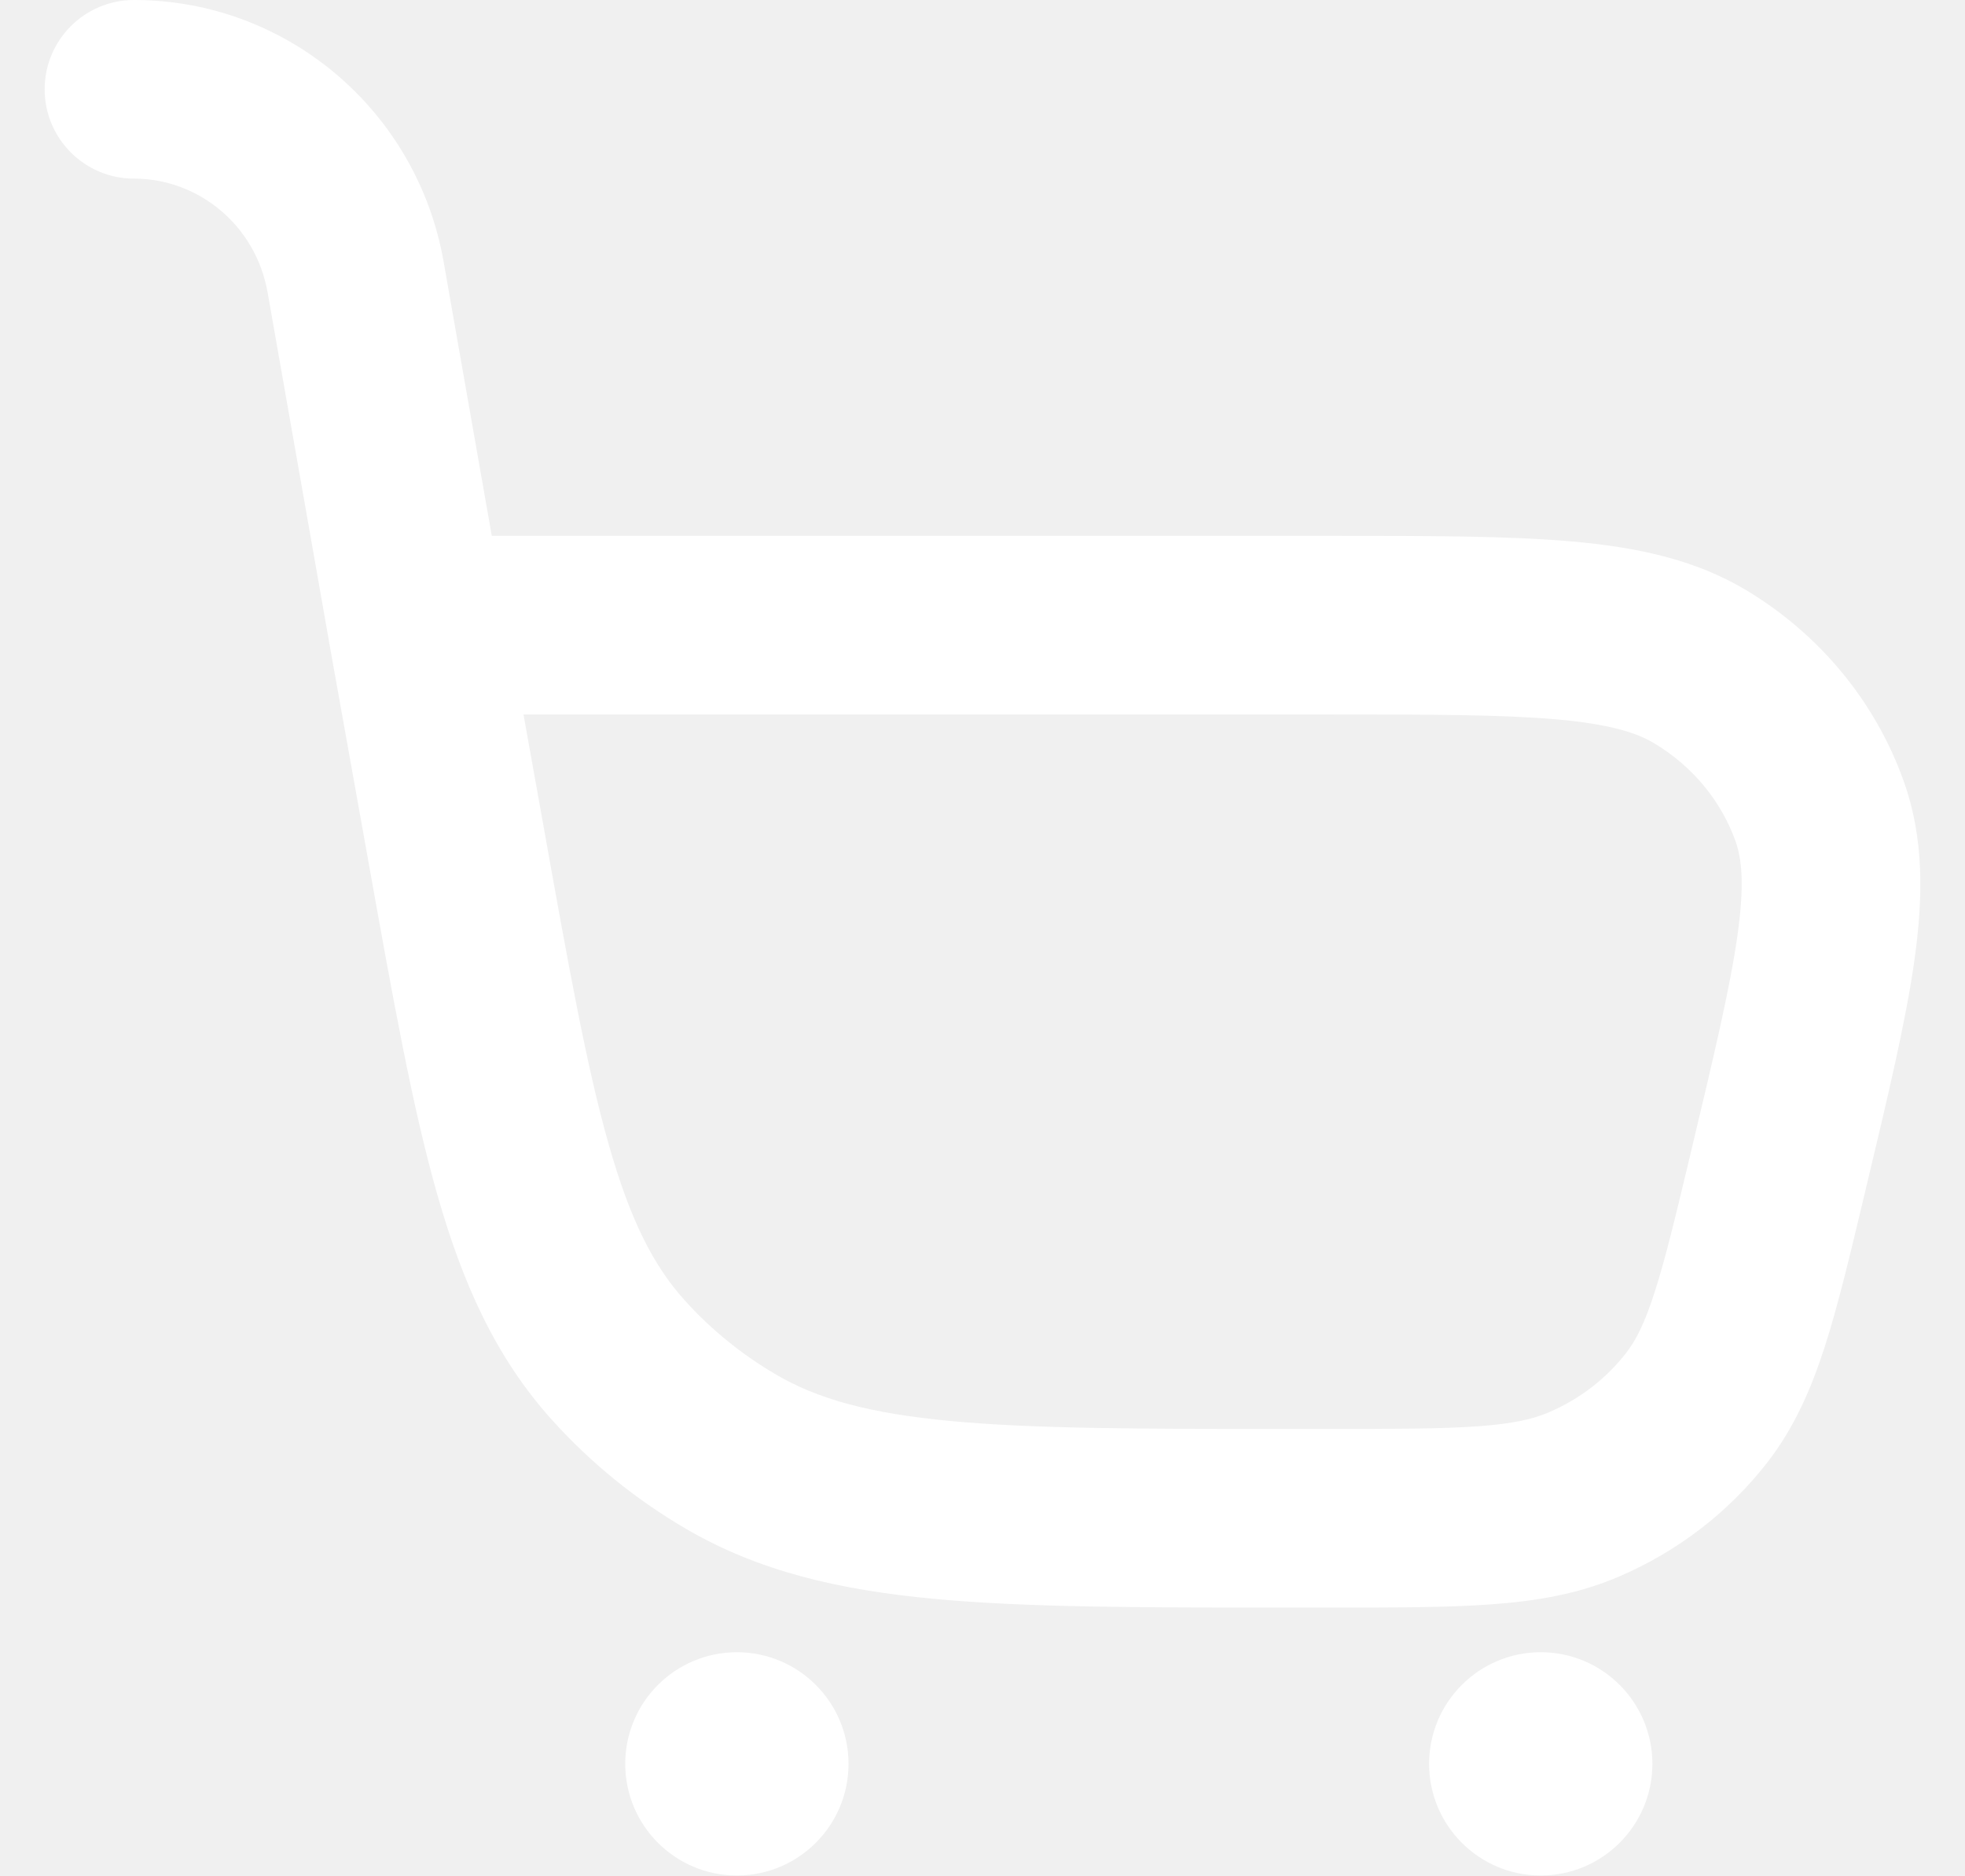
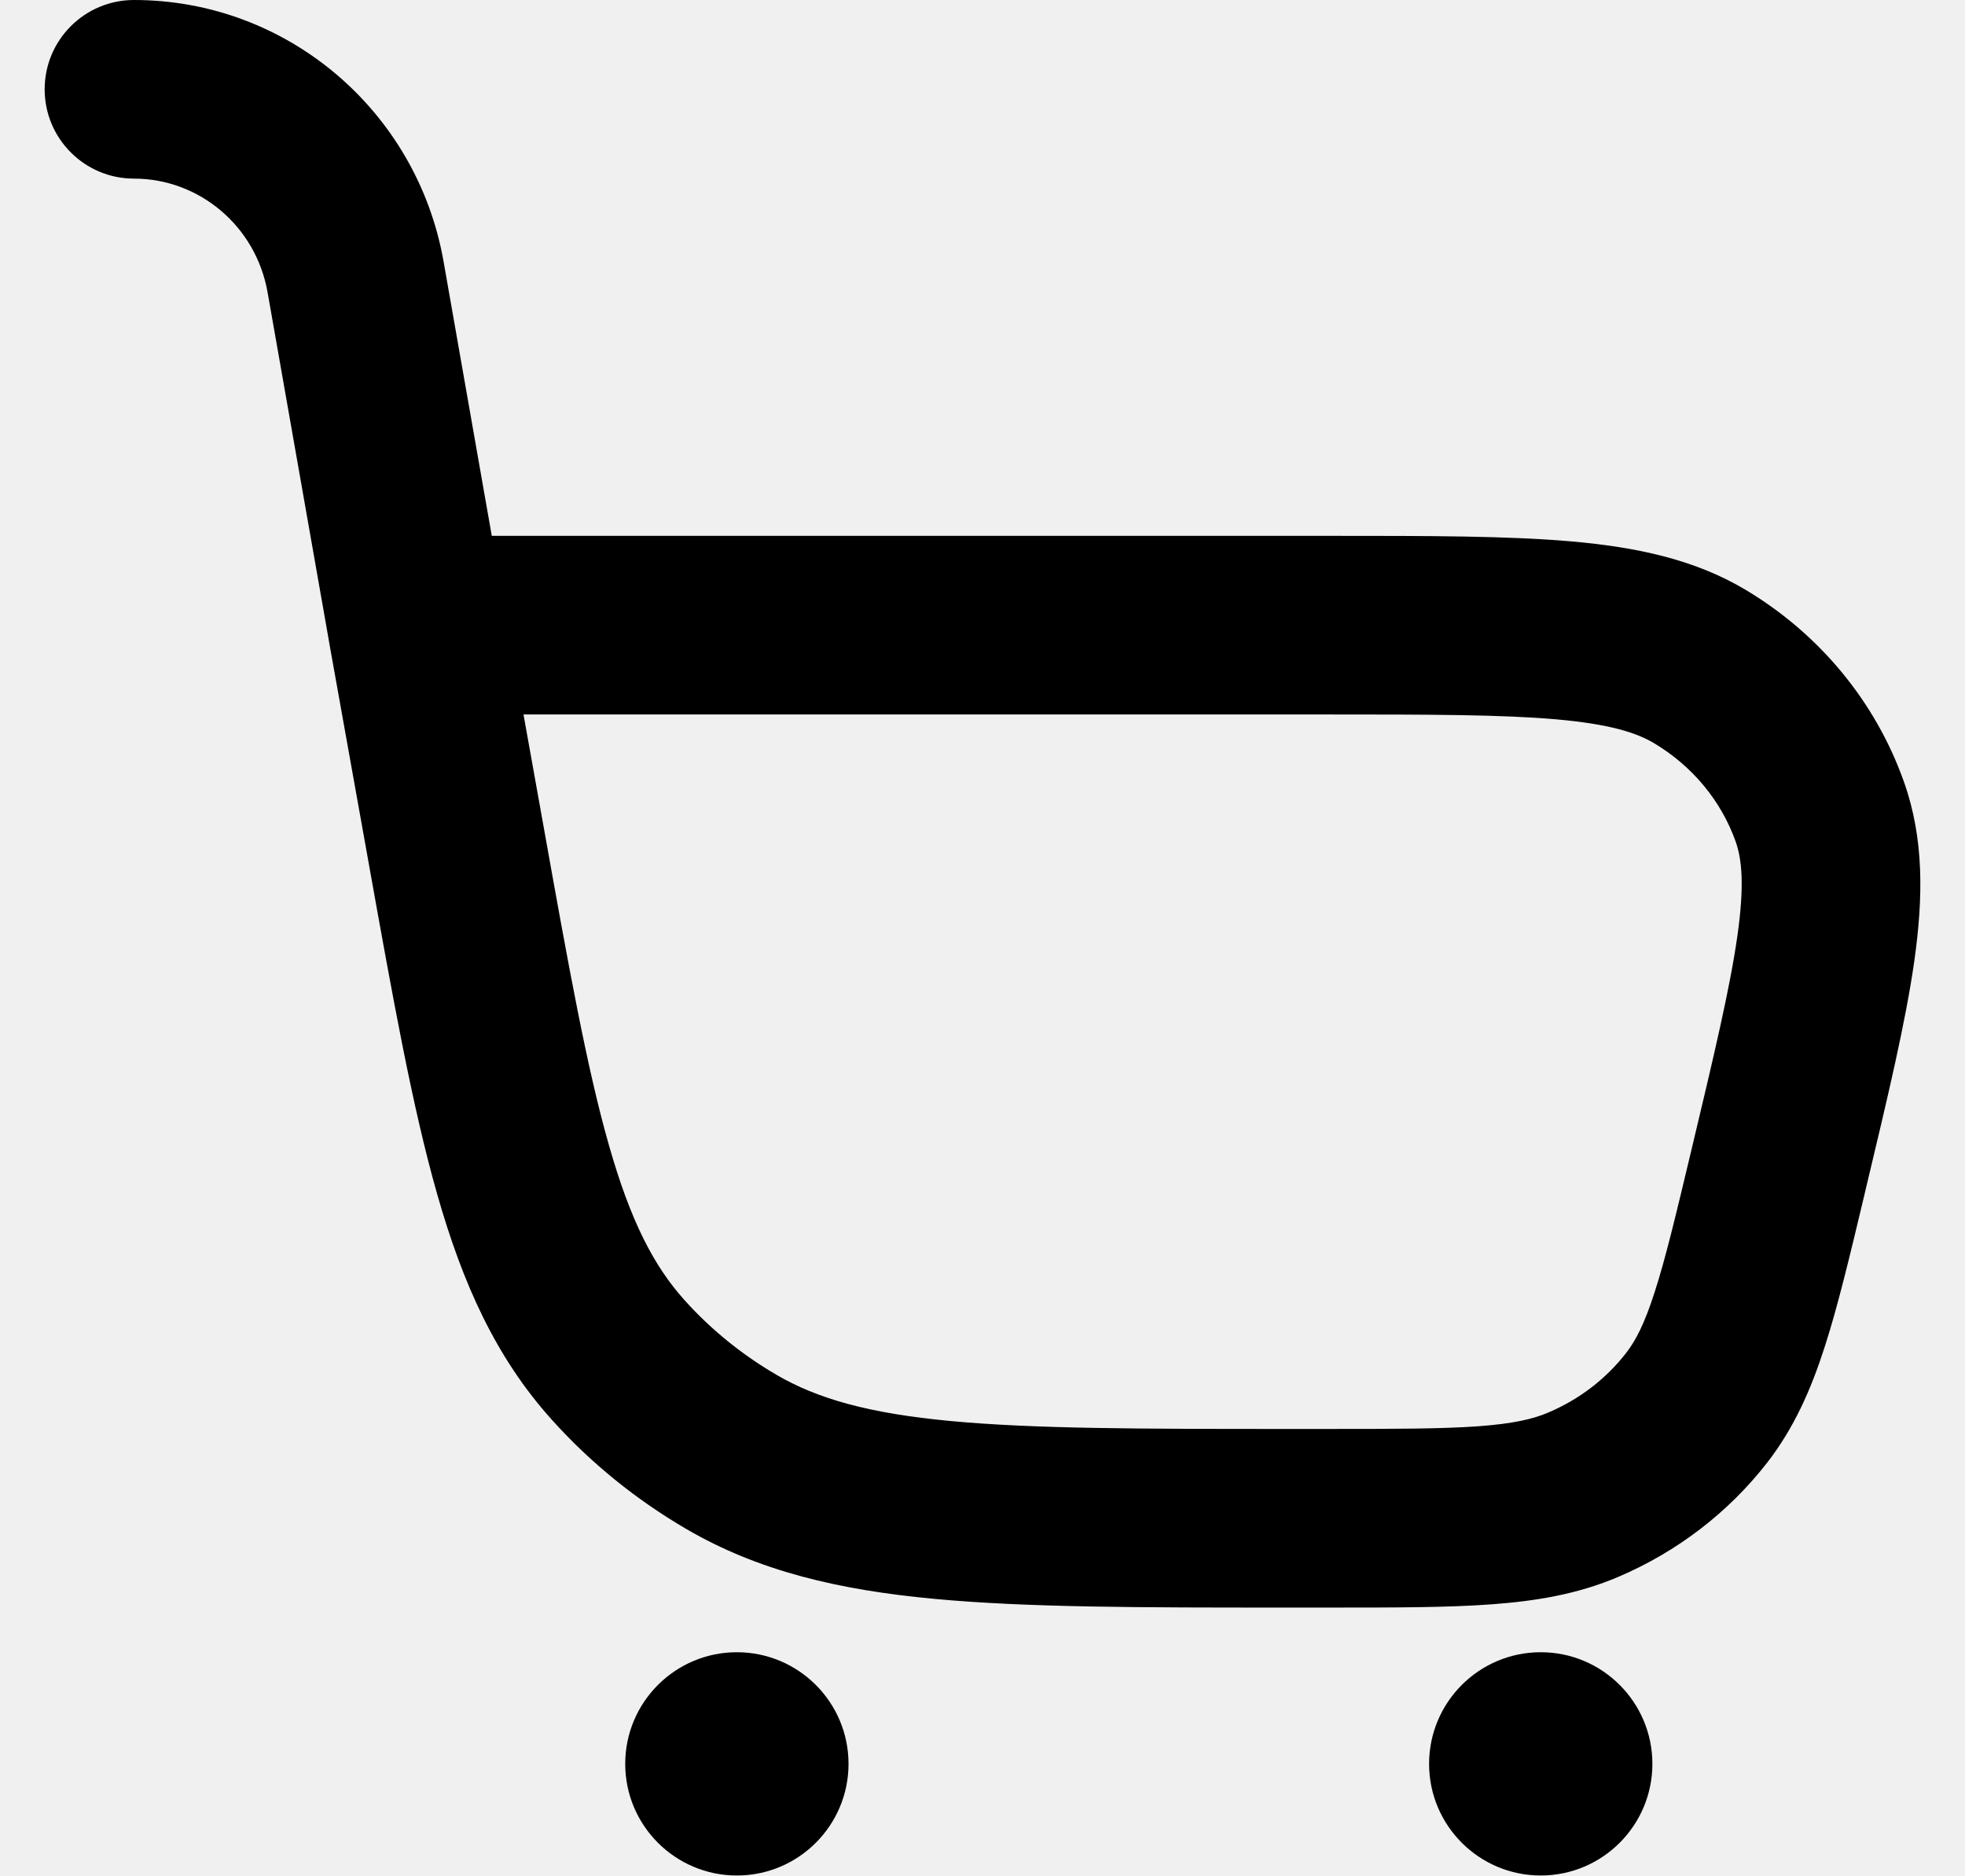
- <svg xmlns="http://www.w3.org/2000/svg" width="22" height="21" viewBox="0 0 22 21" fill="none">
-   <path fill-rule="evenodd" clip-rule="evenodd" d="M1.5 0C0.948 0 0.5 0.448 0.5 1C0.5 1.552 0.948 2 1.5 2C2.228 2 2.865 2.529 2.996 3.274L3.682 7.173L3.682 7.176L4.122 9.632C4.397 11.168 4.616 12.395 4.894 13.369C5.18 14.374 5.551 15.201 6.181 15.9C6.613 16.38 7.119 16.79 7.68 17.118C8.493 17.593 9.389 17.802 10.454 17.902C11.492 18 12.778 18 14.398 18H14.891C15.611 18 16.206 18 16.695 17.964C17.205 17.927 17.669 17.848 18.119 17.656C18.776 17.376 19.351 16.936 19.787 16.375C20.087 15.987 20.275 15.56 20.429 15.082C20.576 14.627 20.71 14.065 20.871 13.39L20.891 13.305C21.136 12.28 21.336 11.441 21.433 10.757C21.532 10.053 21.543 9.391 21.316 8.753C20.998 7.855 20.37 7.1 19.55 6.608C18.971 6.261 18.317 6.126 17.592 6.062C16.884 6 15.996 6 14.901 6H5.506L4.966 2.927C4.669 1.241 3.214 0 1.5 0ZM14.855 8C16.008 8 16.807 8.001 17.418 8.054C18.021 8.107 18.323 8.204 18.521 8.323C18.954 8.582 19.272 8.973 19.432 9.422C19.501 9.618 19.533 9.906 19.452 10.477C19.37 11.057 19.193 11.804 18.934 12.889C18.762 13.61 18.646 14.096 18.525 14.469C18.41 14.828 18.311 15.014 18.206 15.149C17.983 15.437 17.684 15.668 17.335 15.816C17.167 15.888 16.946 15.941 16.55 15.97C16.142 15.999 15.62 16 14.855 16H14.449C12.767 16 11.575 15.999 10.641 15.911C9.725 15.825 9.152 15.662 8.69 15.392C8.304 15.166 7.959 14.886 7.666 14.56C7.318 14.174 7.058 13.668 6.817 12.821C6.57 11.955 6.367 10.828 6.081 9.227L5.861 8H14.855Z" fill="white" />
-   <path d="M9.5 19.75C9.5 20.44 8.94 21 8.25 21C7.56 21 7 20.44 7 19.75C7 19.06 7.56 18.5 8.25 18.5C8.94 18.5 9.5 19.06 9.5 19.75Z" fill="white" />
-   <path d="M17.25 21C17.94 21 18.5 20.44 18.5 19.75C18.5 19.06 17.94 18.5 17.25 18.5C16.56 18.5 16 19.06 16 19.75C16 20.44 16.56 21 17.25 21Z" fill="white" />
+ <svg xmlns="http://www.w3.org/2000/svg" width="22" height="21" viewBox="0 0 22 21">
+   <path fill-rule="evenodd" clip-rule="evenodd" d="M1.5 0C0.948 0 0.5 0.448 0.5 1C0.5 1.552 0.948 2 1.5 2C2.228 2 2.865 2.529 2.996 3.274L3.682 7.173L3.682 7.176L4.122 9.632C4.397 11.168 4.616 12.395 4.894 13.369C5.18 14.374 5.551 15.201 6.181 15.9C6.613 16.38 7.119 16.79 7.68 17.118C8.493 17.593 9.389 17.802 10.454 17.902C11.492 18 12.778 18 14.398 18H14.891C15.611 18 16.206 18 16.695 17.964C17.205 17.927 17.669 17.848 18.119 17.656C18.776 17.376 19.351 16.936 19.787 16.375C20.087 15.987 20.275 15.56 20.429 15.082C20.576 14.627 20.71 14.065 20.871 13.39L20.891 13.305C21.136 12.28 21.336 11.441 21.433 10.757C21.532 10.053 21.543 9.391 21.316 8.753C20.998 7.855 20.37 7.1 19.55 6.608C18.971 6.261 18.317 6.126 17.592 6.062C16.884 6 15.996 6 14.901 6H5.506L4.966 2.927C4.669 1.241 3.214 0 1.5 0ZM14.855 8C16.008 8 16.807 8.001 17.418 8.054C18.021 8.107 18.323 8.204 18.521 8.323C18.954 8.582 19.272 8.973 19.432 9.422C19.501 9.618 19.533 9.906 19.452 10.477C19.37 11.057 19.193 11.804 18.934 12.889C18.762 13.61 18.646 14.096 18.525 14.469C18.41 14.828 18.311 15.014 18.206 15.149C17.983 15.437 17.684 15.668 17.335 15.816C17.167 15.888 16.946 15.941 16.55 15.97C16.142 15.999 15.62 16 14.855 16H14.449C12.767 16 11.575 15.999 10.641 15.911C9.725 15.825 9.152 15.662 8.69 15.392C8.304 15.166 7.959 14.886 7.666 14.56C7.318 14.174 7.058 13.668 6.817 12.821C6.57 11.955 6.367 10.828 6.081 9.227L5.861 8H14.855Z" />
+   <path d="M9.5 19.75C9.5 20.44 8.94 21 8.25 21C7.56 21 7 20.44 7 19.75C7 19.06 7.56 18.5 8.25 18.5C8.94 18.5 9.5 19.06 9.5 19.75Z" />
+   <path d="M17.25 21C17.94 21 18.5 20.44 18.5 19.75C18.5 19.06 17.94 18.5 17.25 18.5C16.56 18.5 16 19.06 16 19.75C16 20.44 16.56 21 17.25 21Z" />
</svg>
